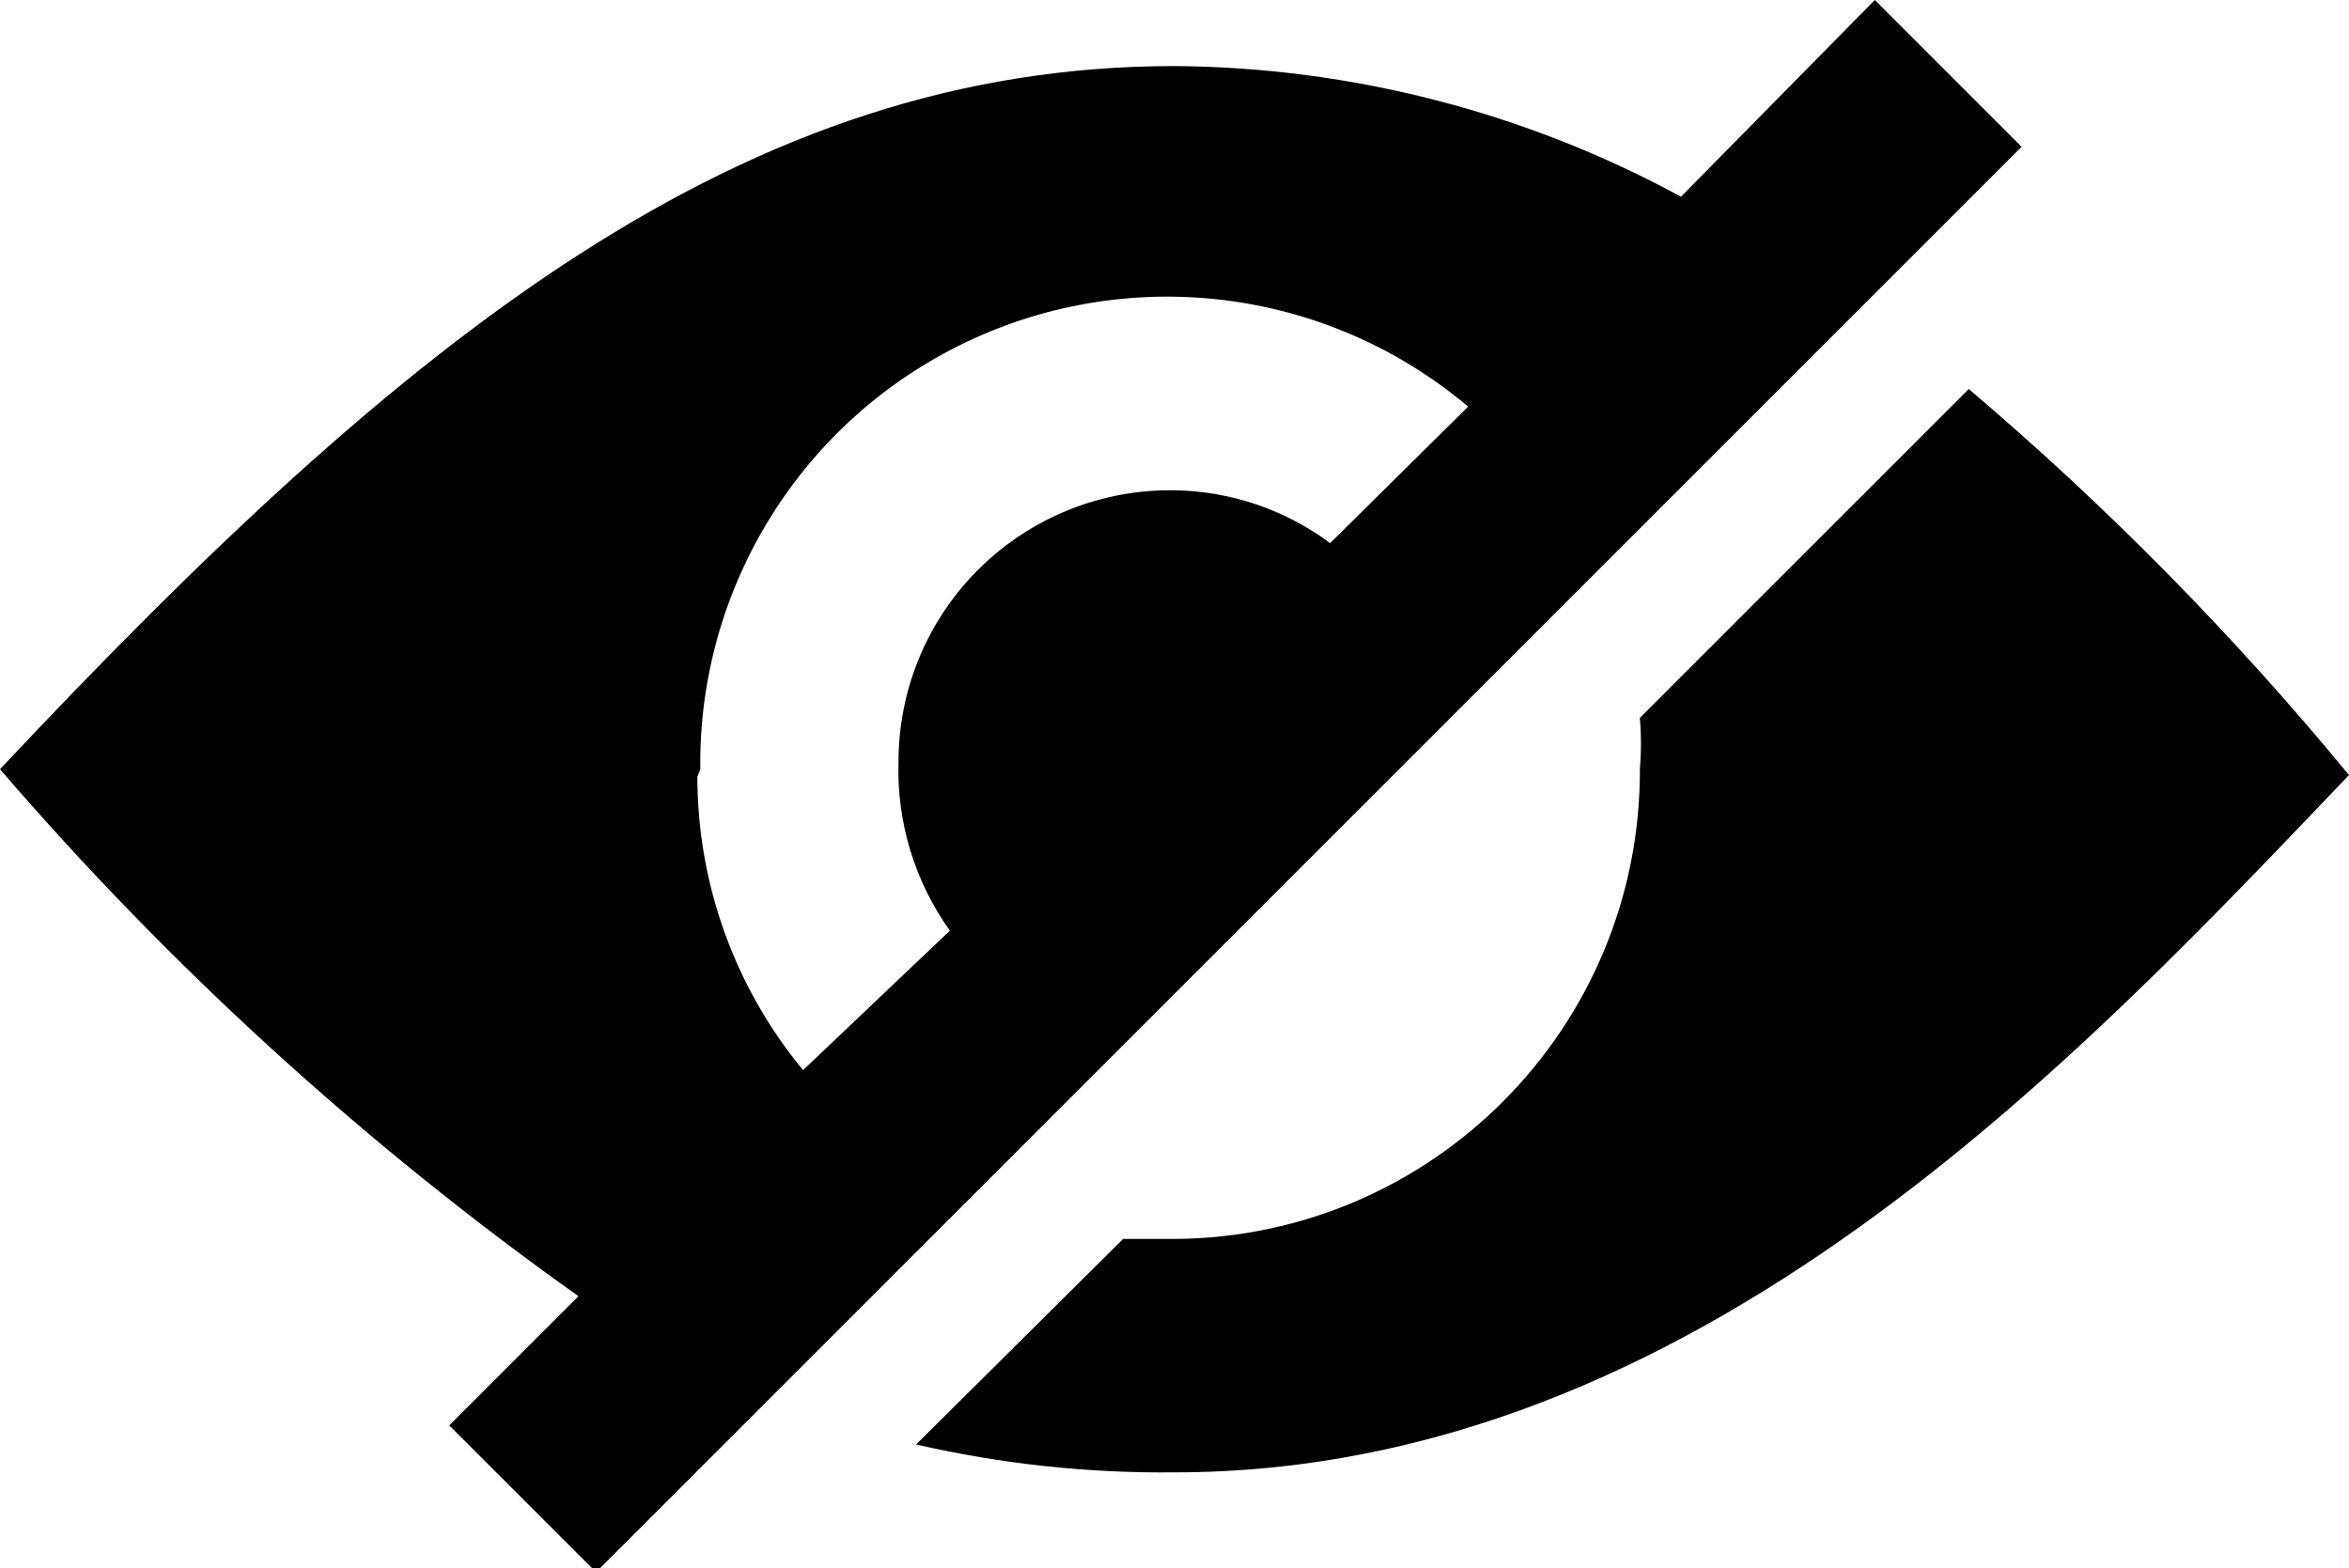
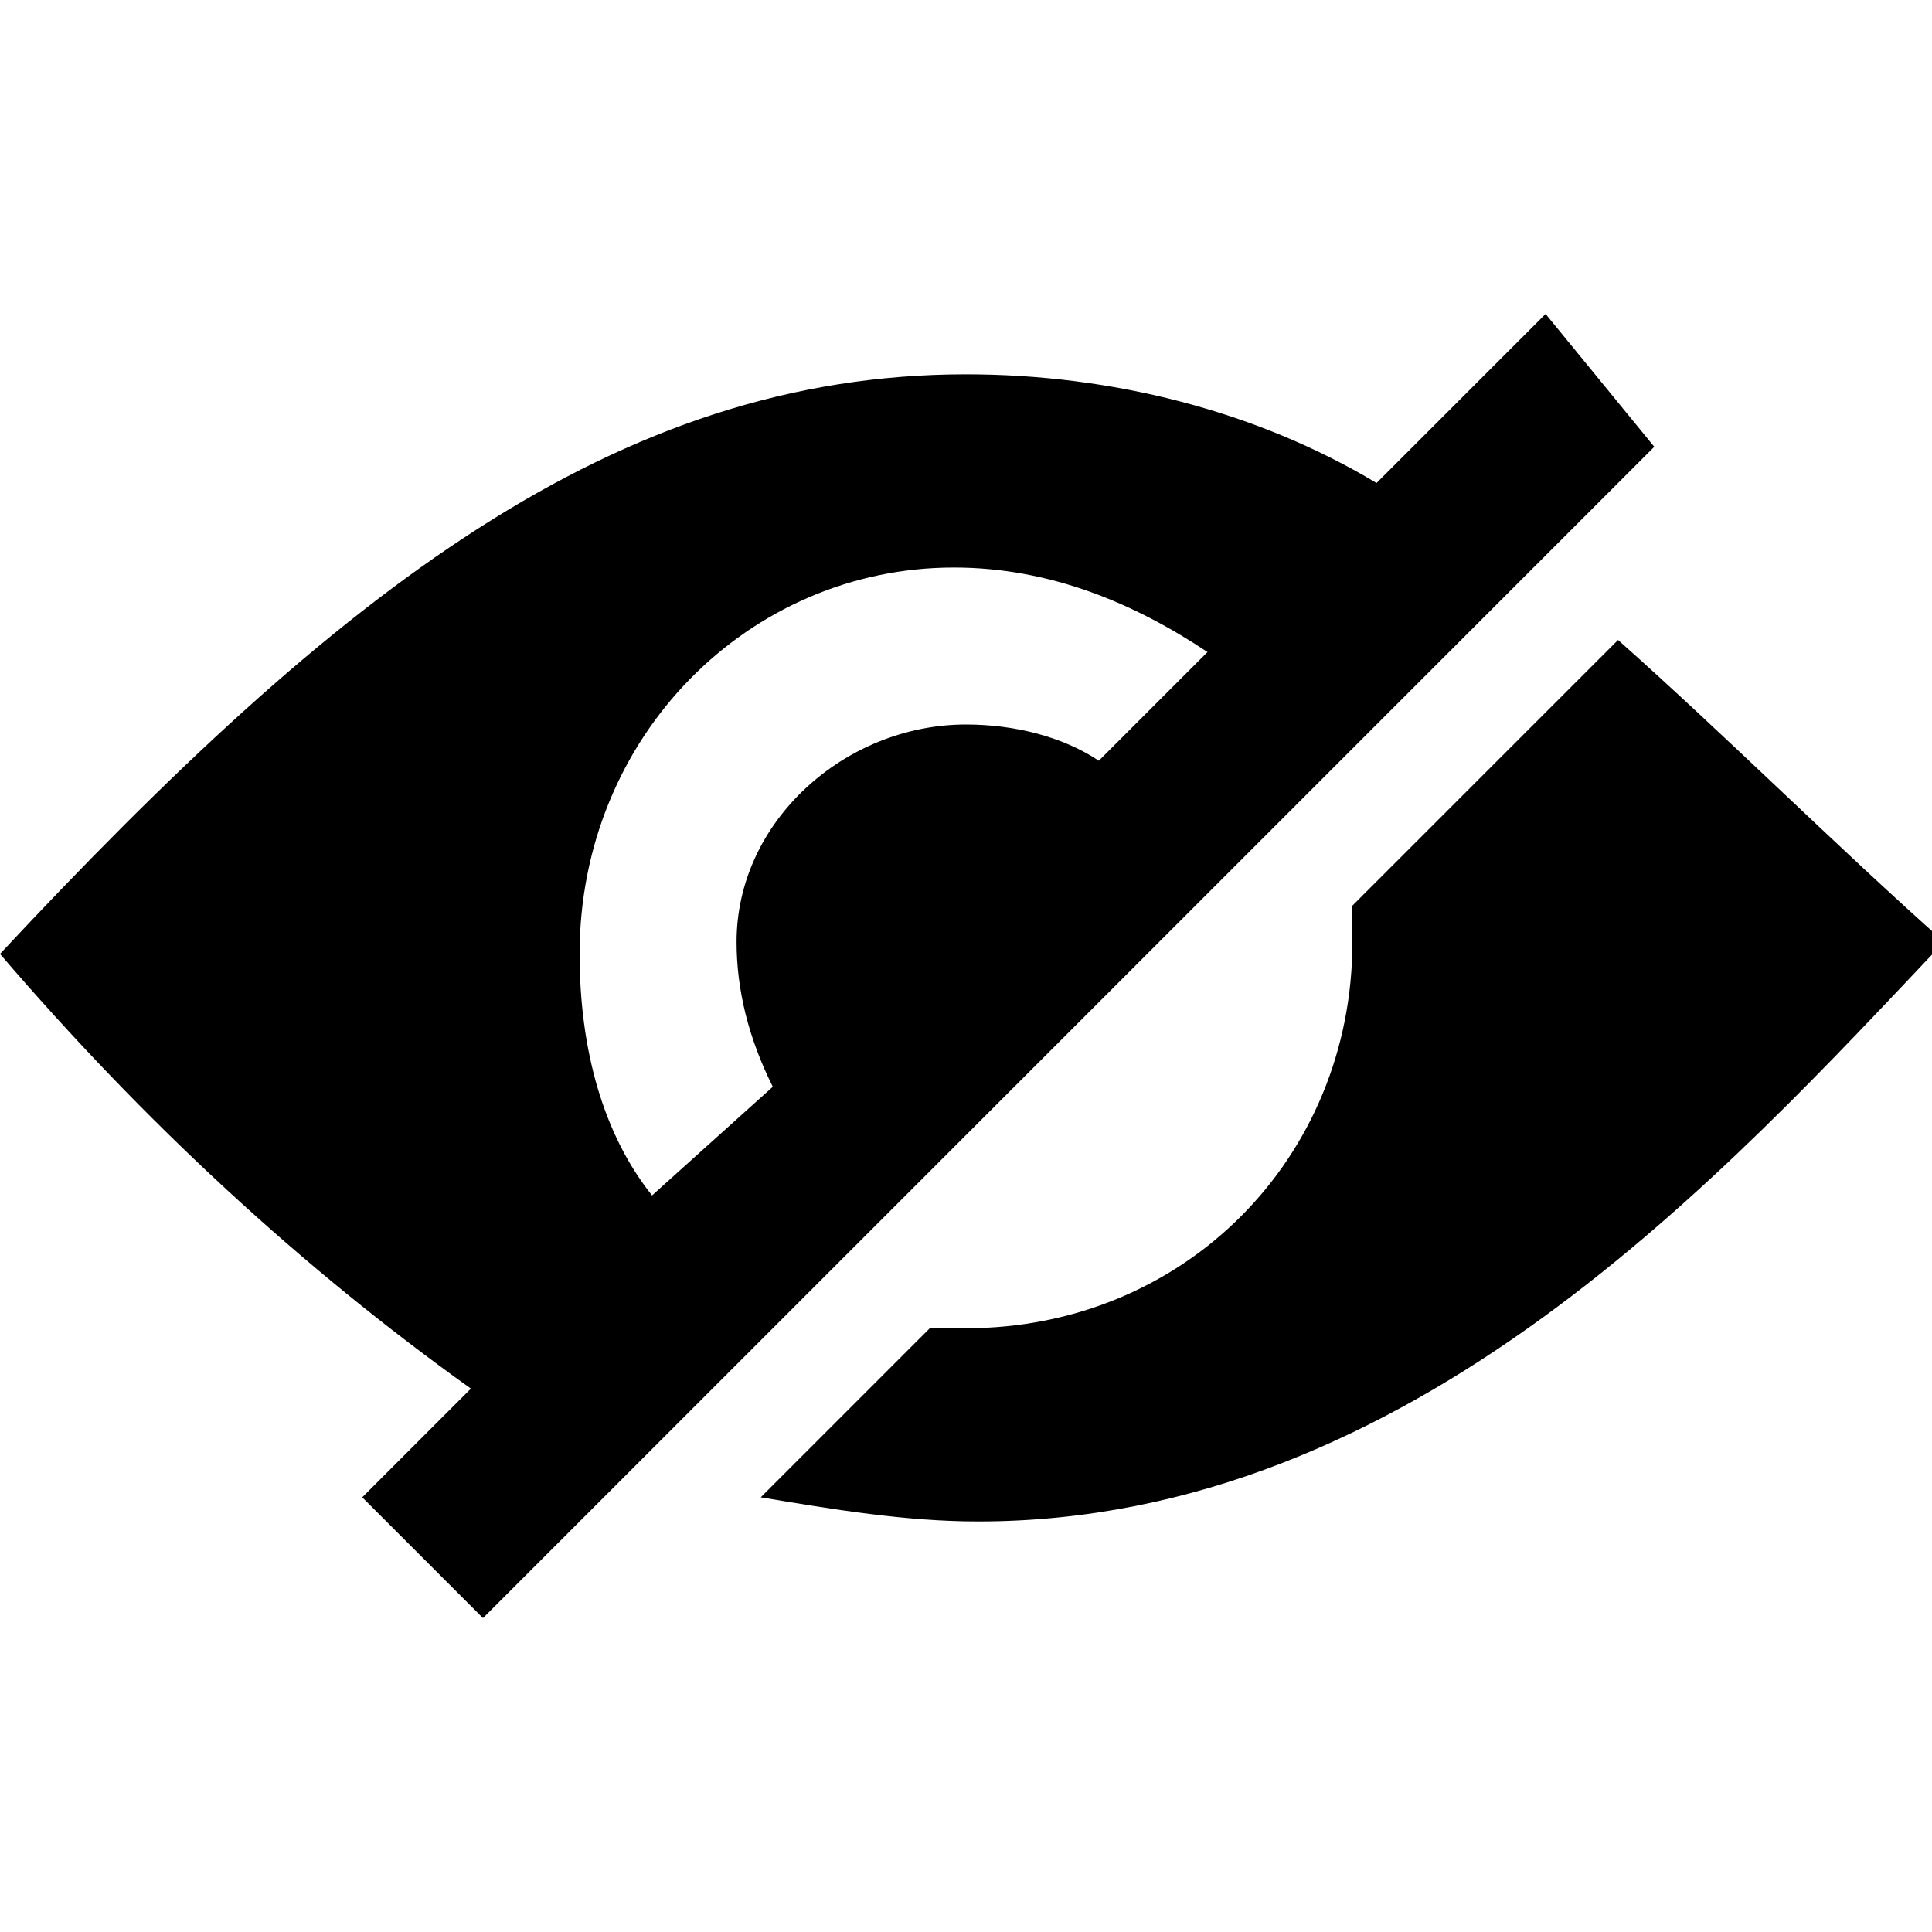
- <svg xmlns="http://www.w3.org/2000/svg" viewBox="0 0 16 10.68">
-   <path d="M13.41,5.31,11.17,7.55a2.11,2.11,0,0,1,0,.35A3.19,3.19,0,0,1,8,11.1l-.35,0-1.41,1.4A7.5,7.5,0,0,0,8,12.69c3.57,0,6.2-2.87,8-4.75a20.76,20.76,0,0,0-2.59-2.63Zm-.64-2.65L11.45,4A7.34,7.34,0,0,0,8,3.11c-2.93,0-5.21,1.82-8,4.79a22.06,22.06,0,0,0,3.94,3.59l-.88.88,1,1,9.71-9.71Zm-8,5.24A3.18,3.18,0,0,1,10,5.43l-.94.93A1.82,1.82,0,0,0,8,6,1.85,1.85,0,0,0,6.12,7.85,1.88,1.88,0,0,0,6.47,9l-1,.95a3.14,3.14,0,0,1-.72-2Z" transform="translate(0 -2.66)" />
+ <svg xmlns="http://www.w3.org/2000/svg" version="1.1" x="0px" y="0px" viewBox="0 0 16 16" style="enable-background:new 0 0 16 16;" xml:space="preserve">
+   <path fill="currentColor" d="M13.4,5.3l-2.2,2.2c0,0.1,0,0.2,0,0.3c0,1.8-1.4,3.2-3.2,3.2H7.7l-1.4,1.4c0.6,0.1,1.2,0.2,1.8,0.2c3.6,0,6.2-2.9,8-4.8     C15.2,7,14.3,6.1,13.4,5.3z M12.8,2.6L11.4,4C10.4,3.4,9.2,3.1,8,3.1c-2.9,0-5.2,1.8-8,4.8c1.2,1.4,2.5,2.6,3.9,3.6l-0.9,0.9l1,1     l9.7-9.7L12.8,2.6z M4.8,7.9c0-1.8,1.4-3.2,3.1-3.2c0.8,0,1.5,0.3,2.1,0.7L9.1,6.3C8.8,6.1,8.4,6,8,6C7,6,6.1,6.8,6.1,7.8     c0,0,0,0,0,0c0,0.4,0.1,0.8,0.3,1.2l-1,0.9C5,9.4,4.8,8.7,4.8,7.9L4.8,7.9z" />
</svg>
